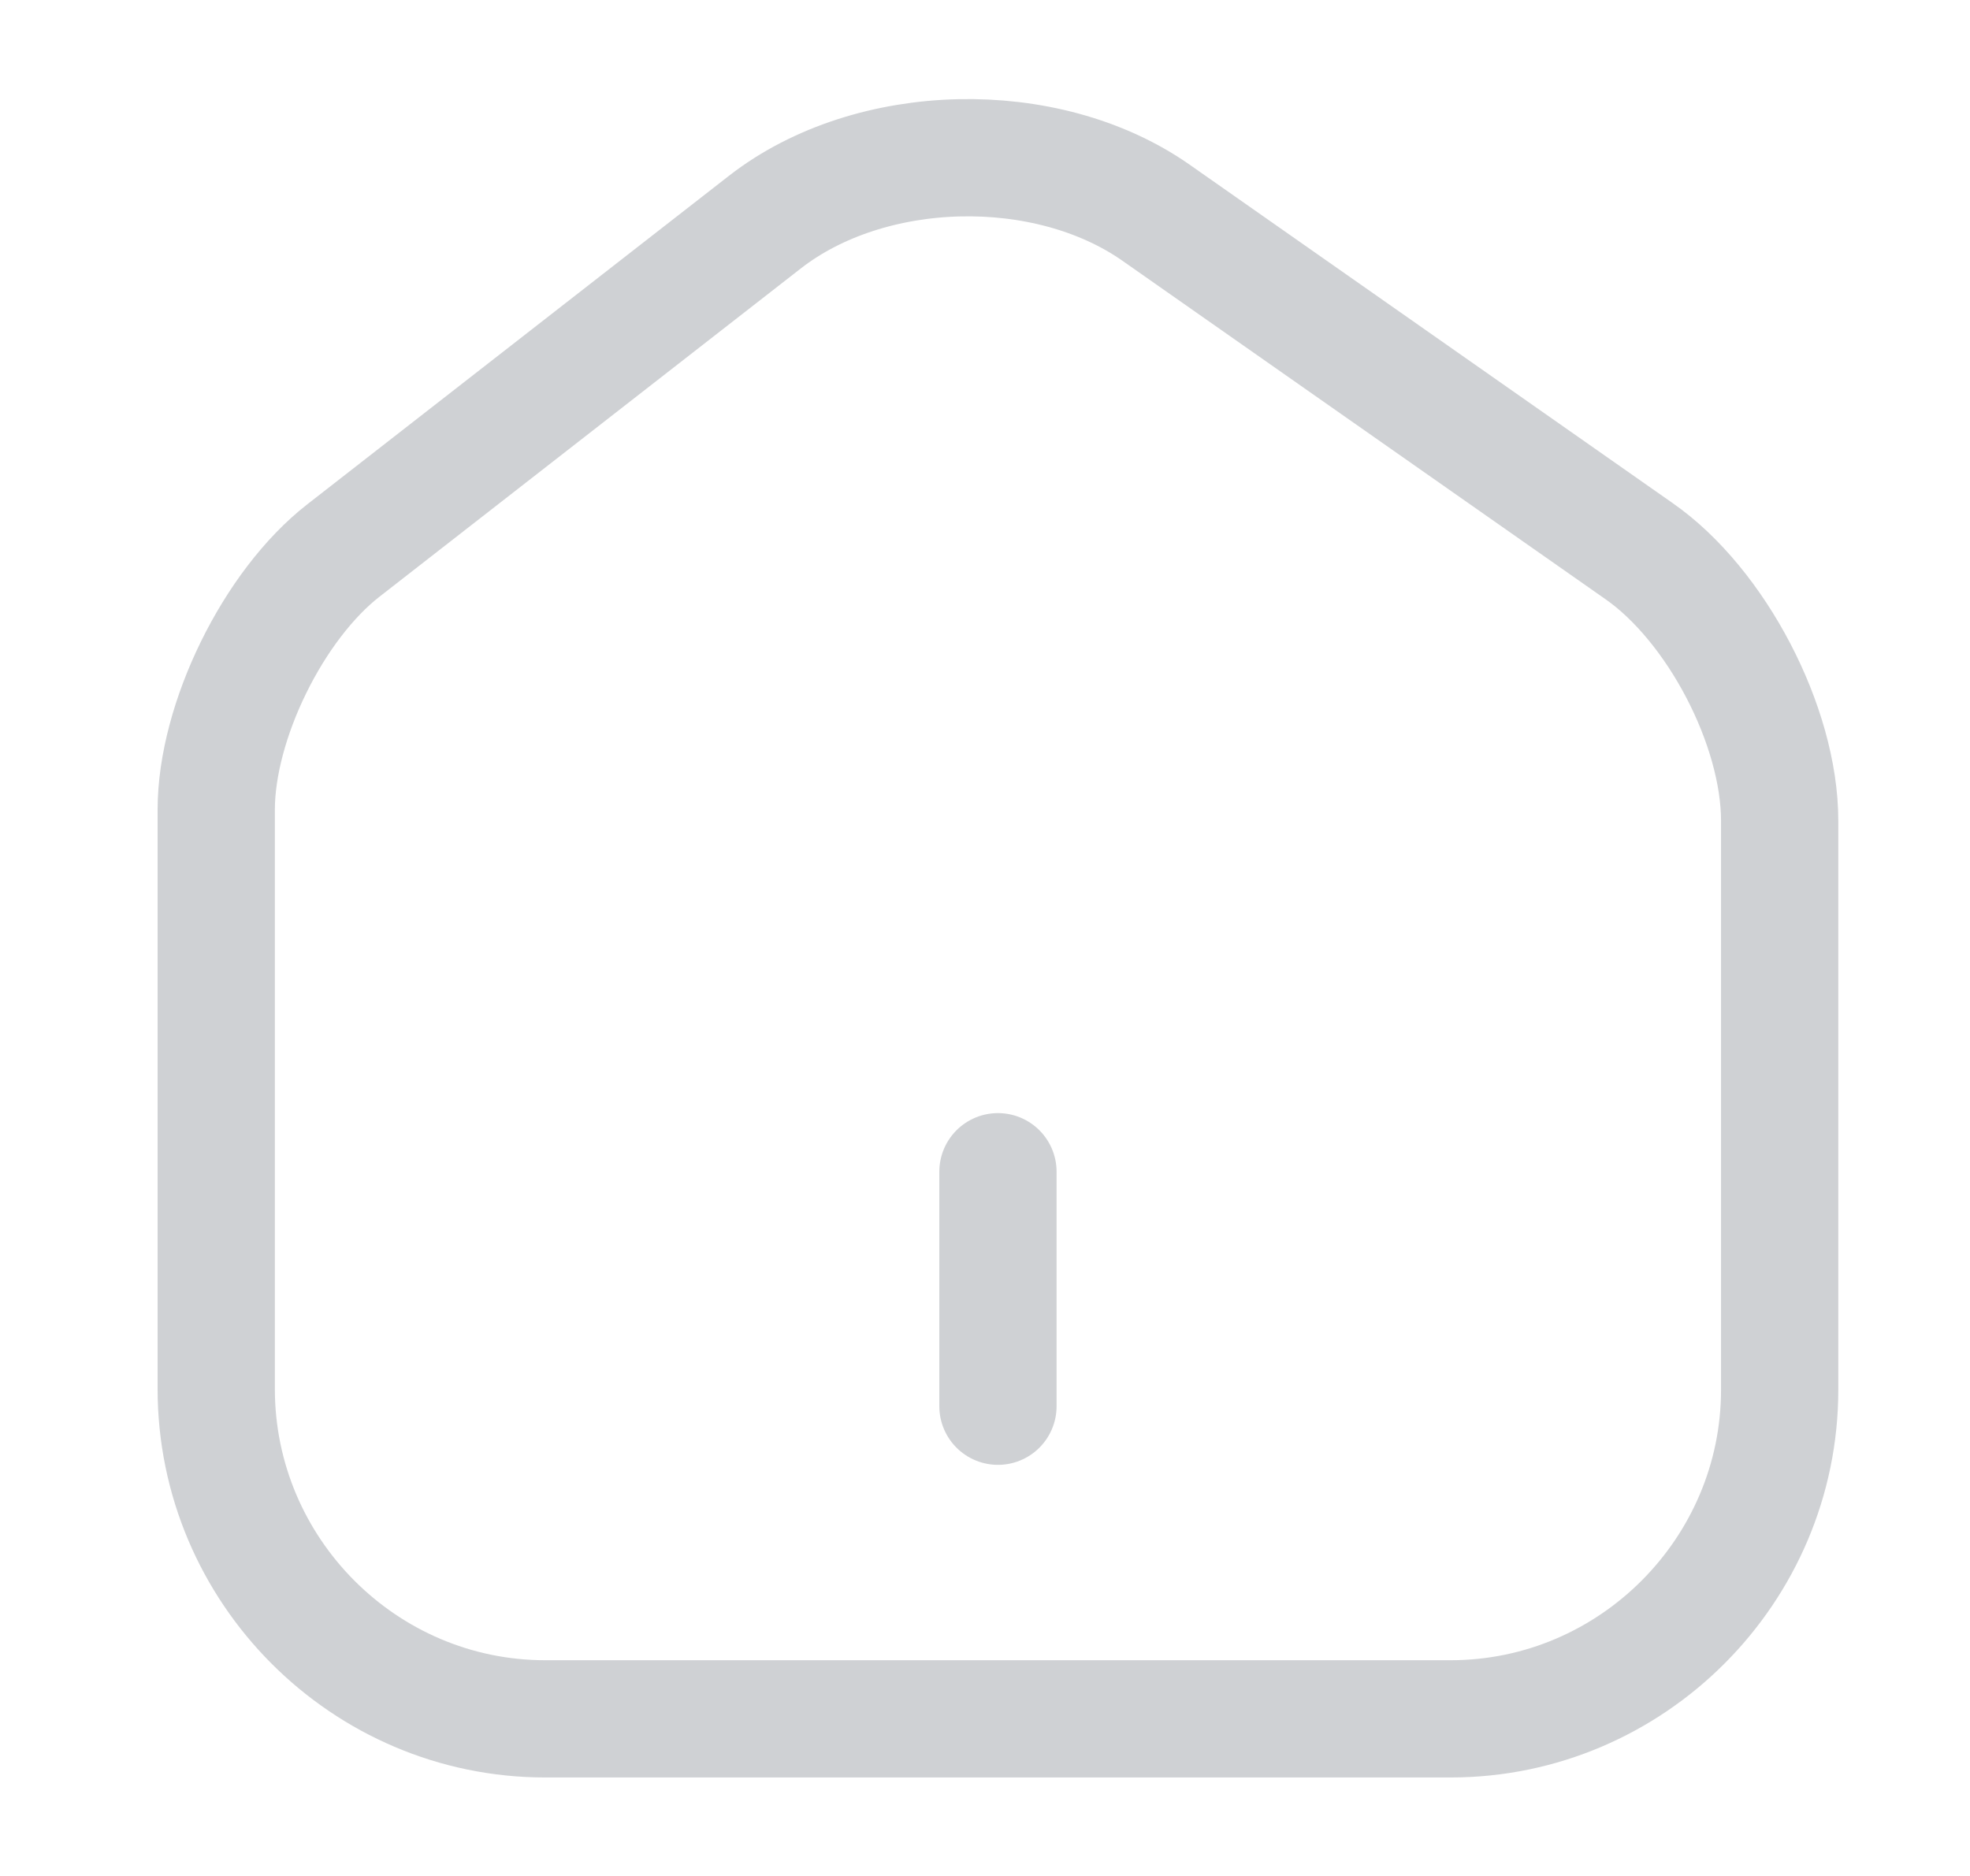
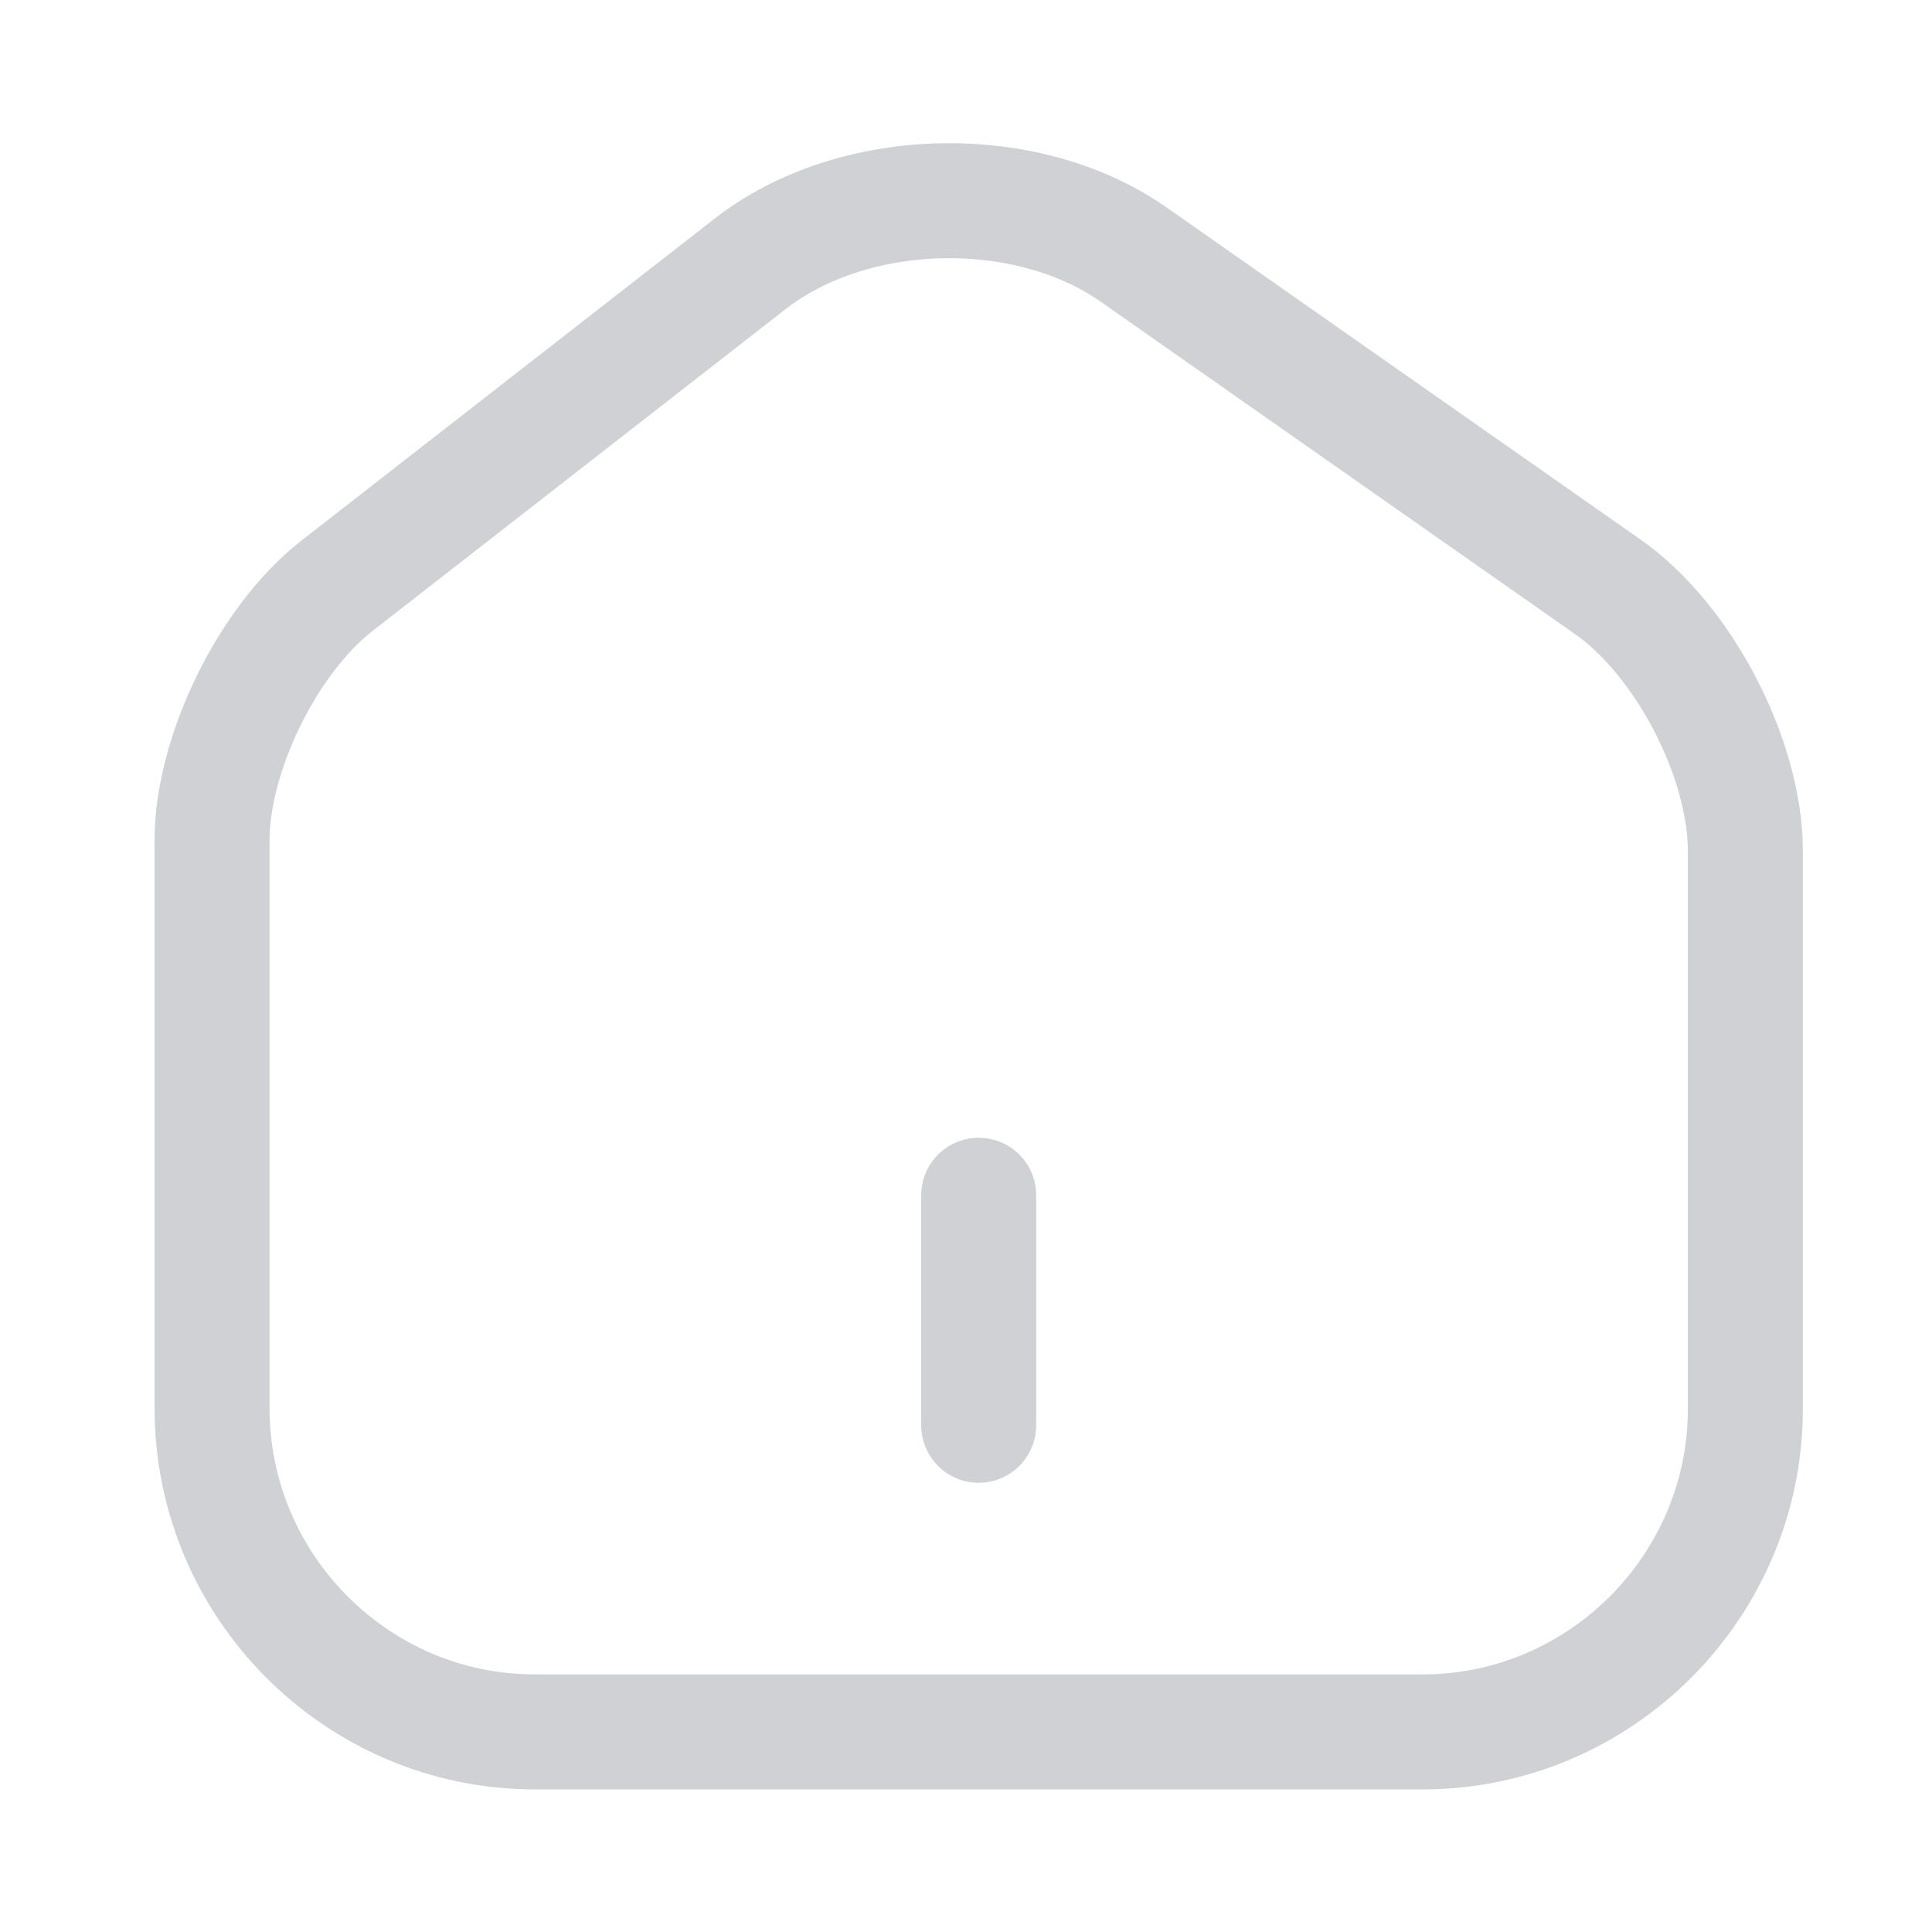
- <svg xmlns="http://www.w3.org/2000/svg" width="21" height="20" viewBox="0 0 21 20" fill="none">
+ <svg xmlns="http://www.w3.org/2000/svg" width="20" height="20" viewBox="0 0 21 20" fill="none">
  <g id="vuesax/linear/home-2">
    <g id="home-2">
      <path id="Vector" d="M8.155 2.367L3.663 5.867C2.913 6.45 2.305 7.692 2.305 8.633V14.808C2.305 16.742 3.88 18.325 5.813 18.325H15.463C17.396 18.325 18.971 16.742 18.971 14.817V8.75C18.971 7.742 18.297 6.45 17.471 5.875L12.322 2.267C11.155 1.45 9.28 1.492 8.155 2.367Z" stroke="#CFD1D4" stroke-width="1.25" stroke-linecap="round" stroke-linejoin="round" />
      <path id="Vector_2" d="M10.638 14.992V12.492" stroke="#CFD1D4" stroke-width="1.25" stroke-linecap="round" stroke-linejoin="round" />
    </g>
  </g>
</svg>
